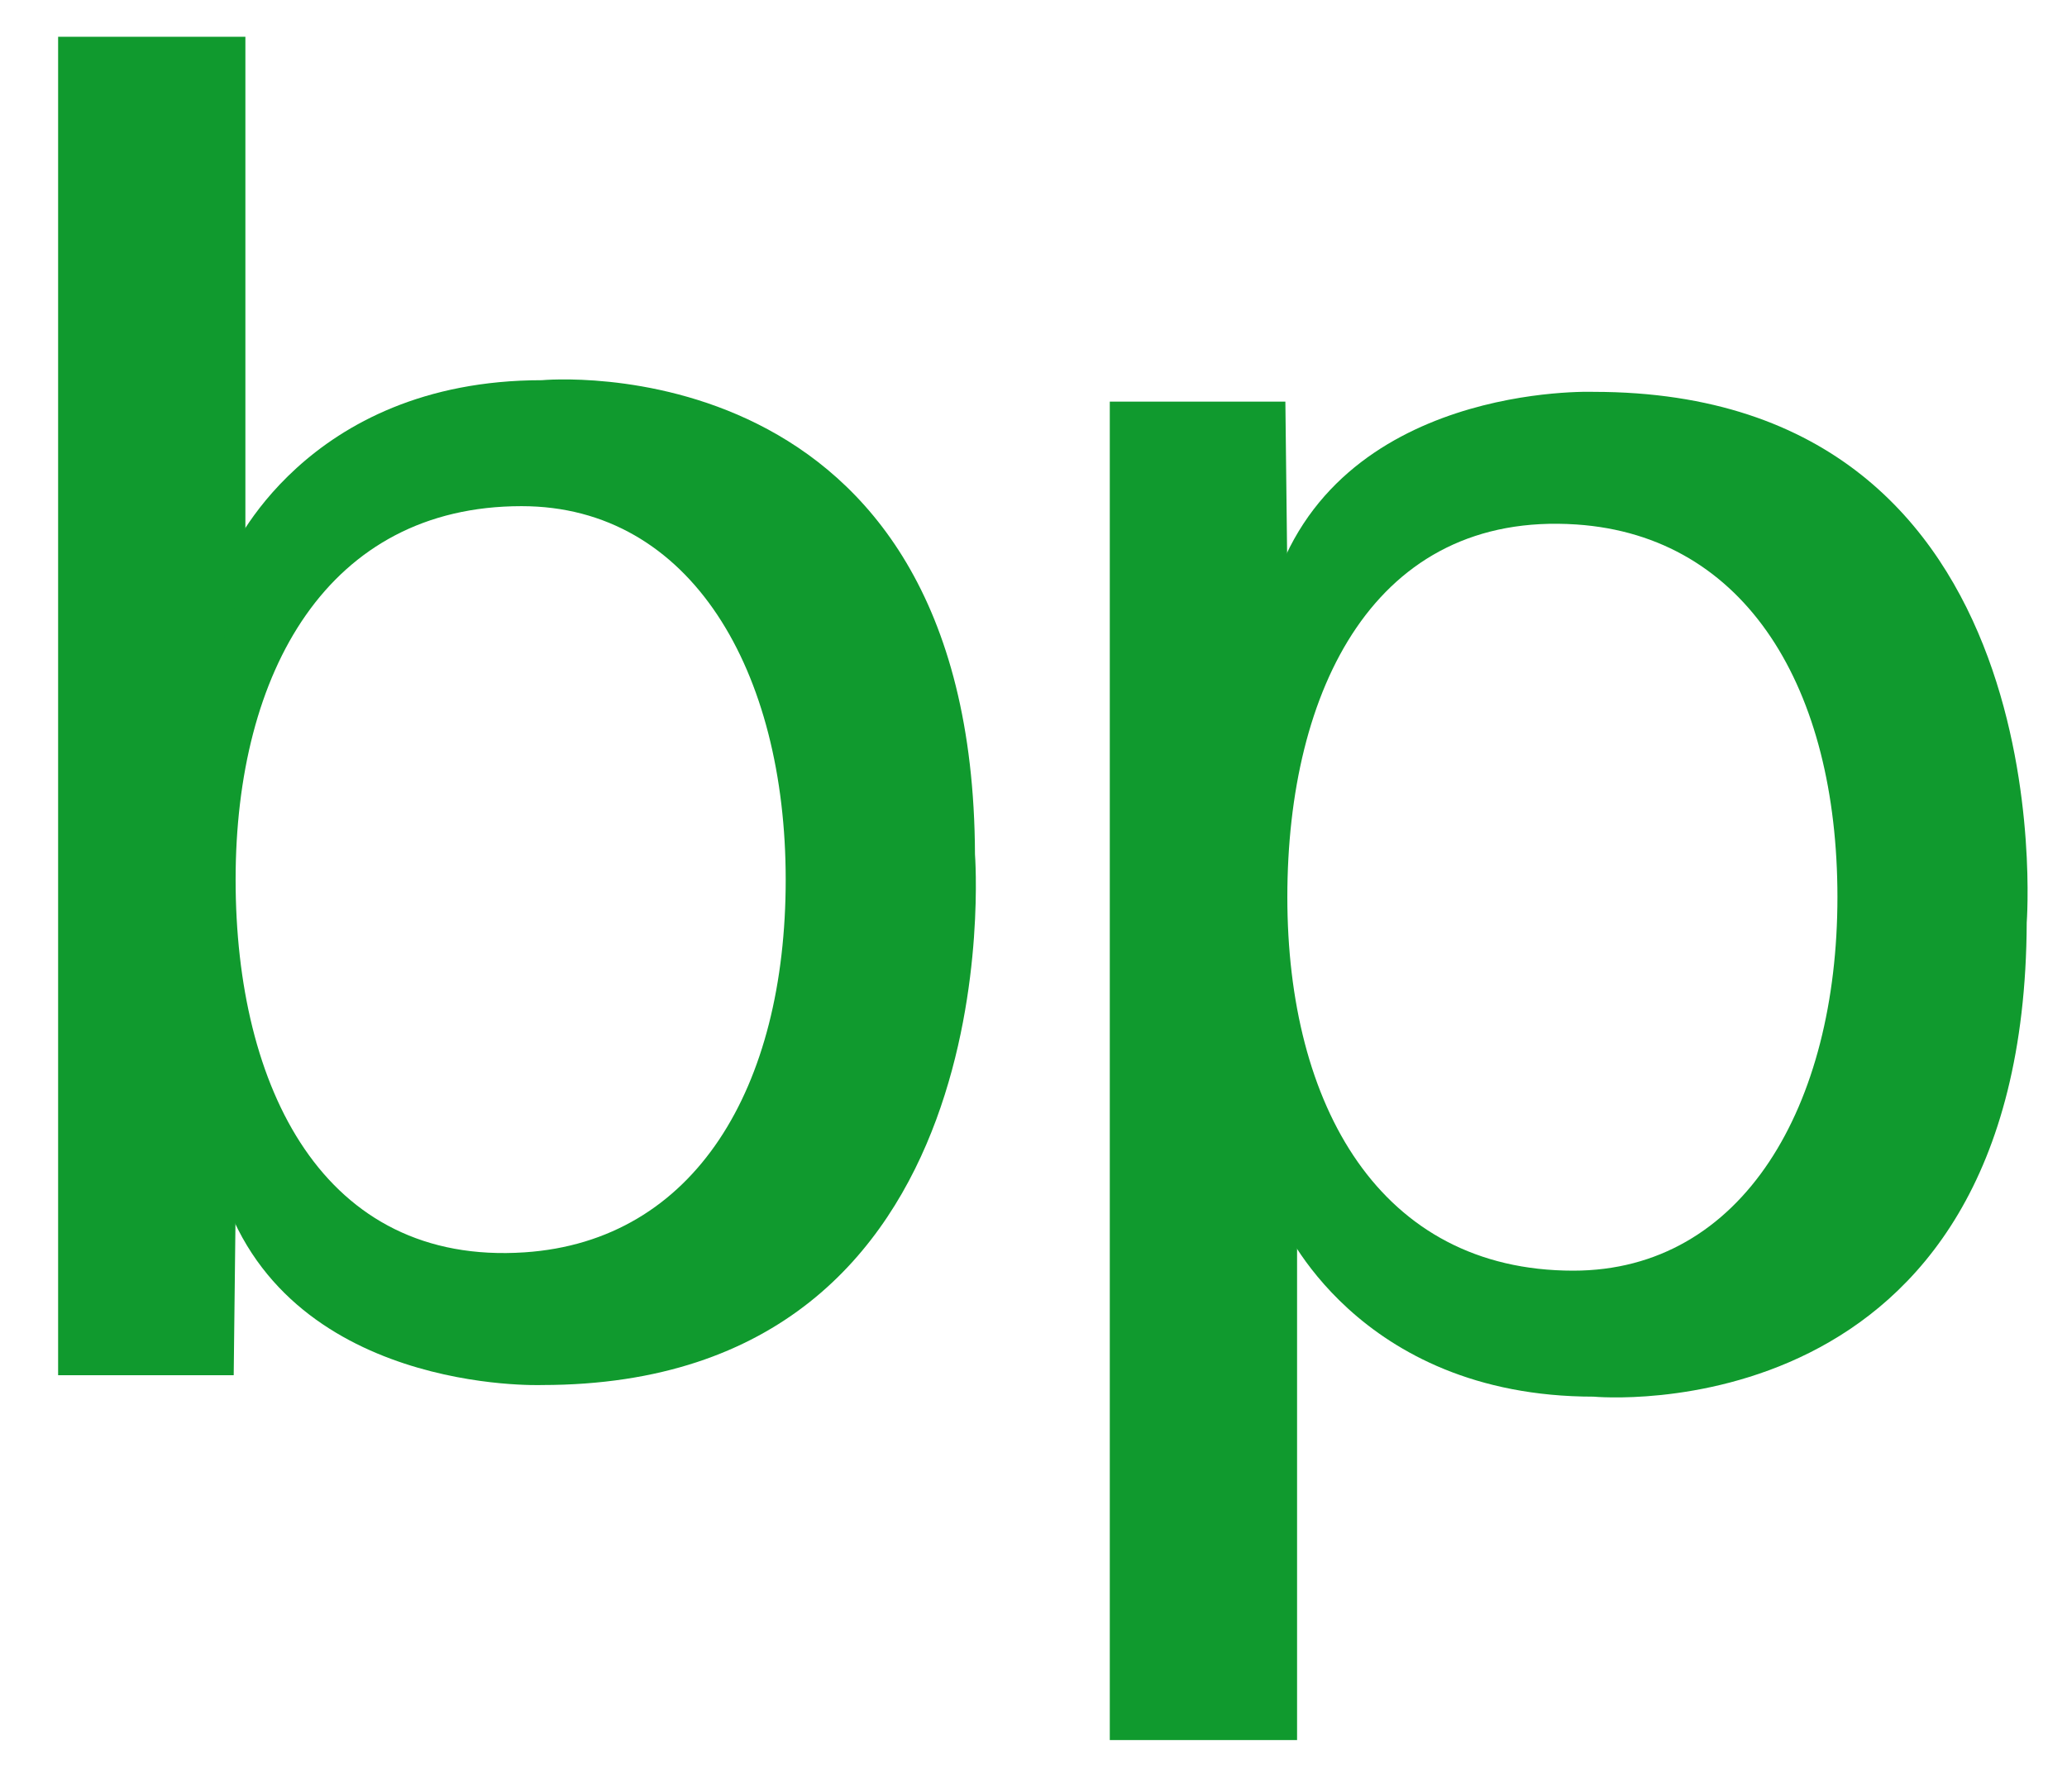
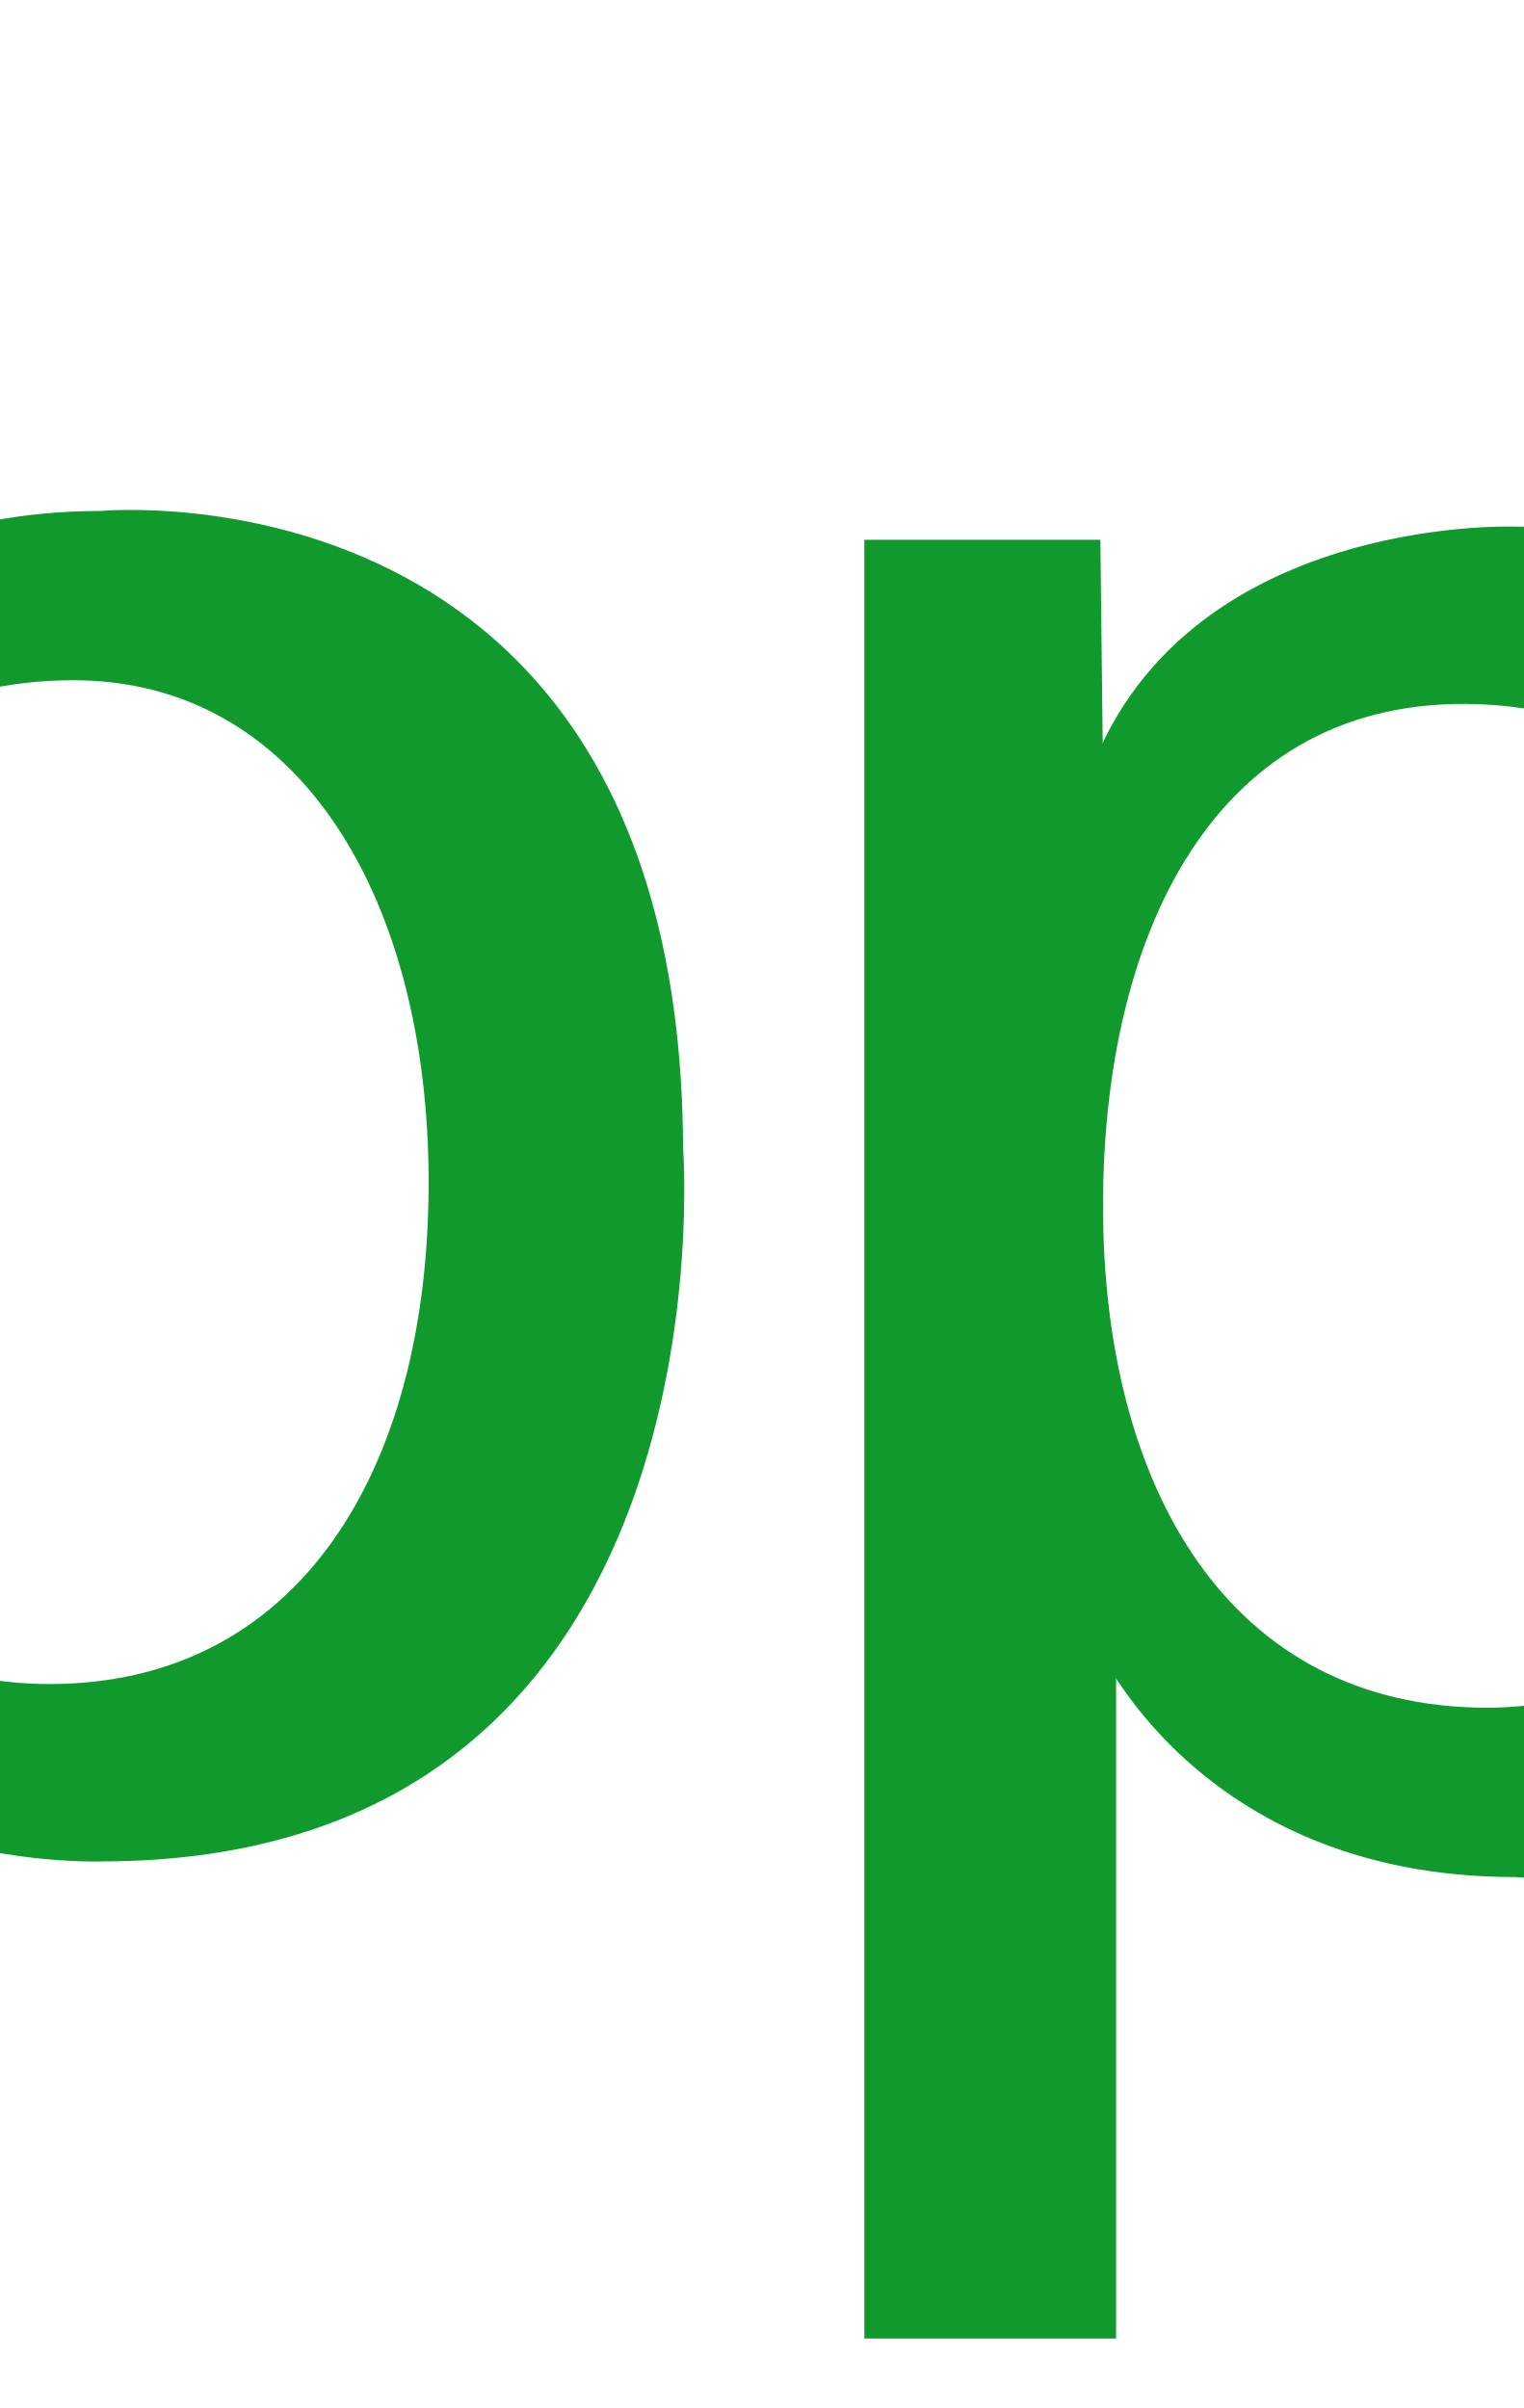
- <svg xmlns="http://www.w3.org/2000/svg" height="260" viewBox="131.274 0.093 38.753 61.26" width="300" id="svg3119" version="1.1">
+ <svg xmlns="http://www.w3.org/2000/svg" viewBox="131.274 0.093 38.753 61.26" id="svg3119" version="1.1">
  <defs id="defs3249" />
  <g id="g3253" transform="matrix(0.5436333,0,0,0.5436333,45.93075,47.43601)">
    <path style="fill:#109a2e" id="path3241" d="m 188.948,-33.357 c -0.123,-32.396 -27.24,-29.818 -27.24,-29.818 -14.973,0 -19.634,11.044 -19.634,11.044 l -2.087,8.099 -3.681,13.866 5.154,17.547 c 3.927,13.254 20.247,12.641 20.247,12.641 29.819,-0.001 27.241,-33.379 27.241,-33.379 z m -28.323,25.033 c -12.664,0.853 -18.186,-10.354 -18.186,-23.438 0,-13.083 5.813,-23.491 17.986,-23.491 10.691,0 16.617,10.408 16.617,23.491 0.001,13.084 -5.704,22.718 -16.417,23.438 z" />
    <path style="fill:#109a2e" id="path3243" d="M 142.319,-0.594 H 131.274 V -84.773 h 11.78 v 34.114 l -4.418,12.148 3.805,27.365 z M 227.862,-62.442 c 0,0 -16.32,-0.615 -20.248,12.639 l -5.152,17.547 3.682,13.867 2.086,8.099 c 0,0 4.664,11.043 19.635,11.043 0,0 27.117,2.578 27.242,-29.817 -0.003,-10e-4 2.571,-33.378 -27.245,-33.378 z m 15.338,31.78 c 0,13.084 -5.926,23.491 -16.617,23.491 -12.172,0 -17.986,-10.406 -17.986,-23.491 0,-13.083 5.521,-24.29 18.188,-23.438 10.71,0.723 16.415,10.355 16.415,23.438 z" />
    <path style="fill:#109a2e" id="path3245" d="m 208.473,-61.828 h -11.045 v 84.178 h 11.781 v -34.114 l -4.417,-12.147 3.802,-27.366 z" />
  </g>
</svg>
